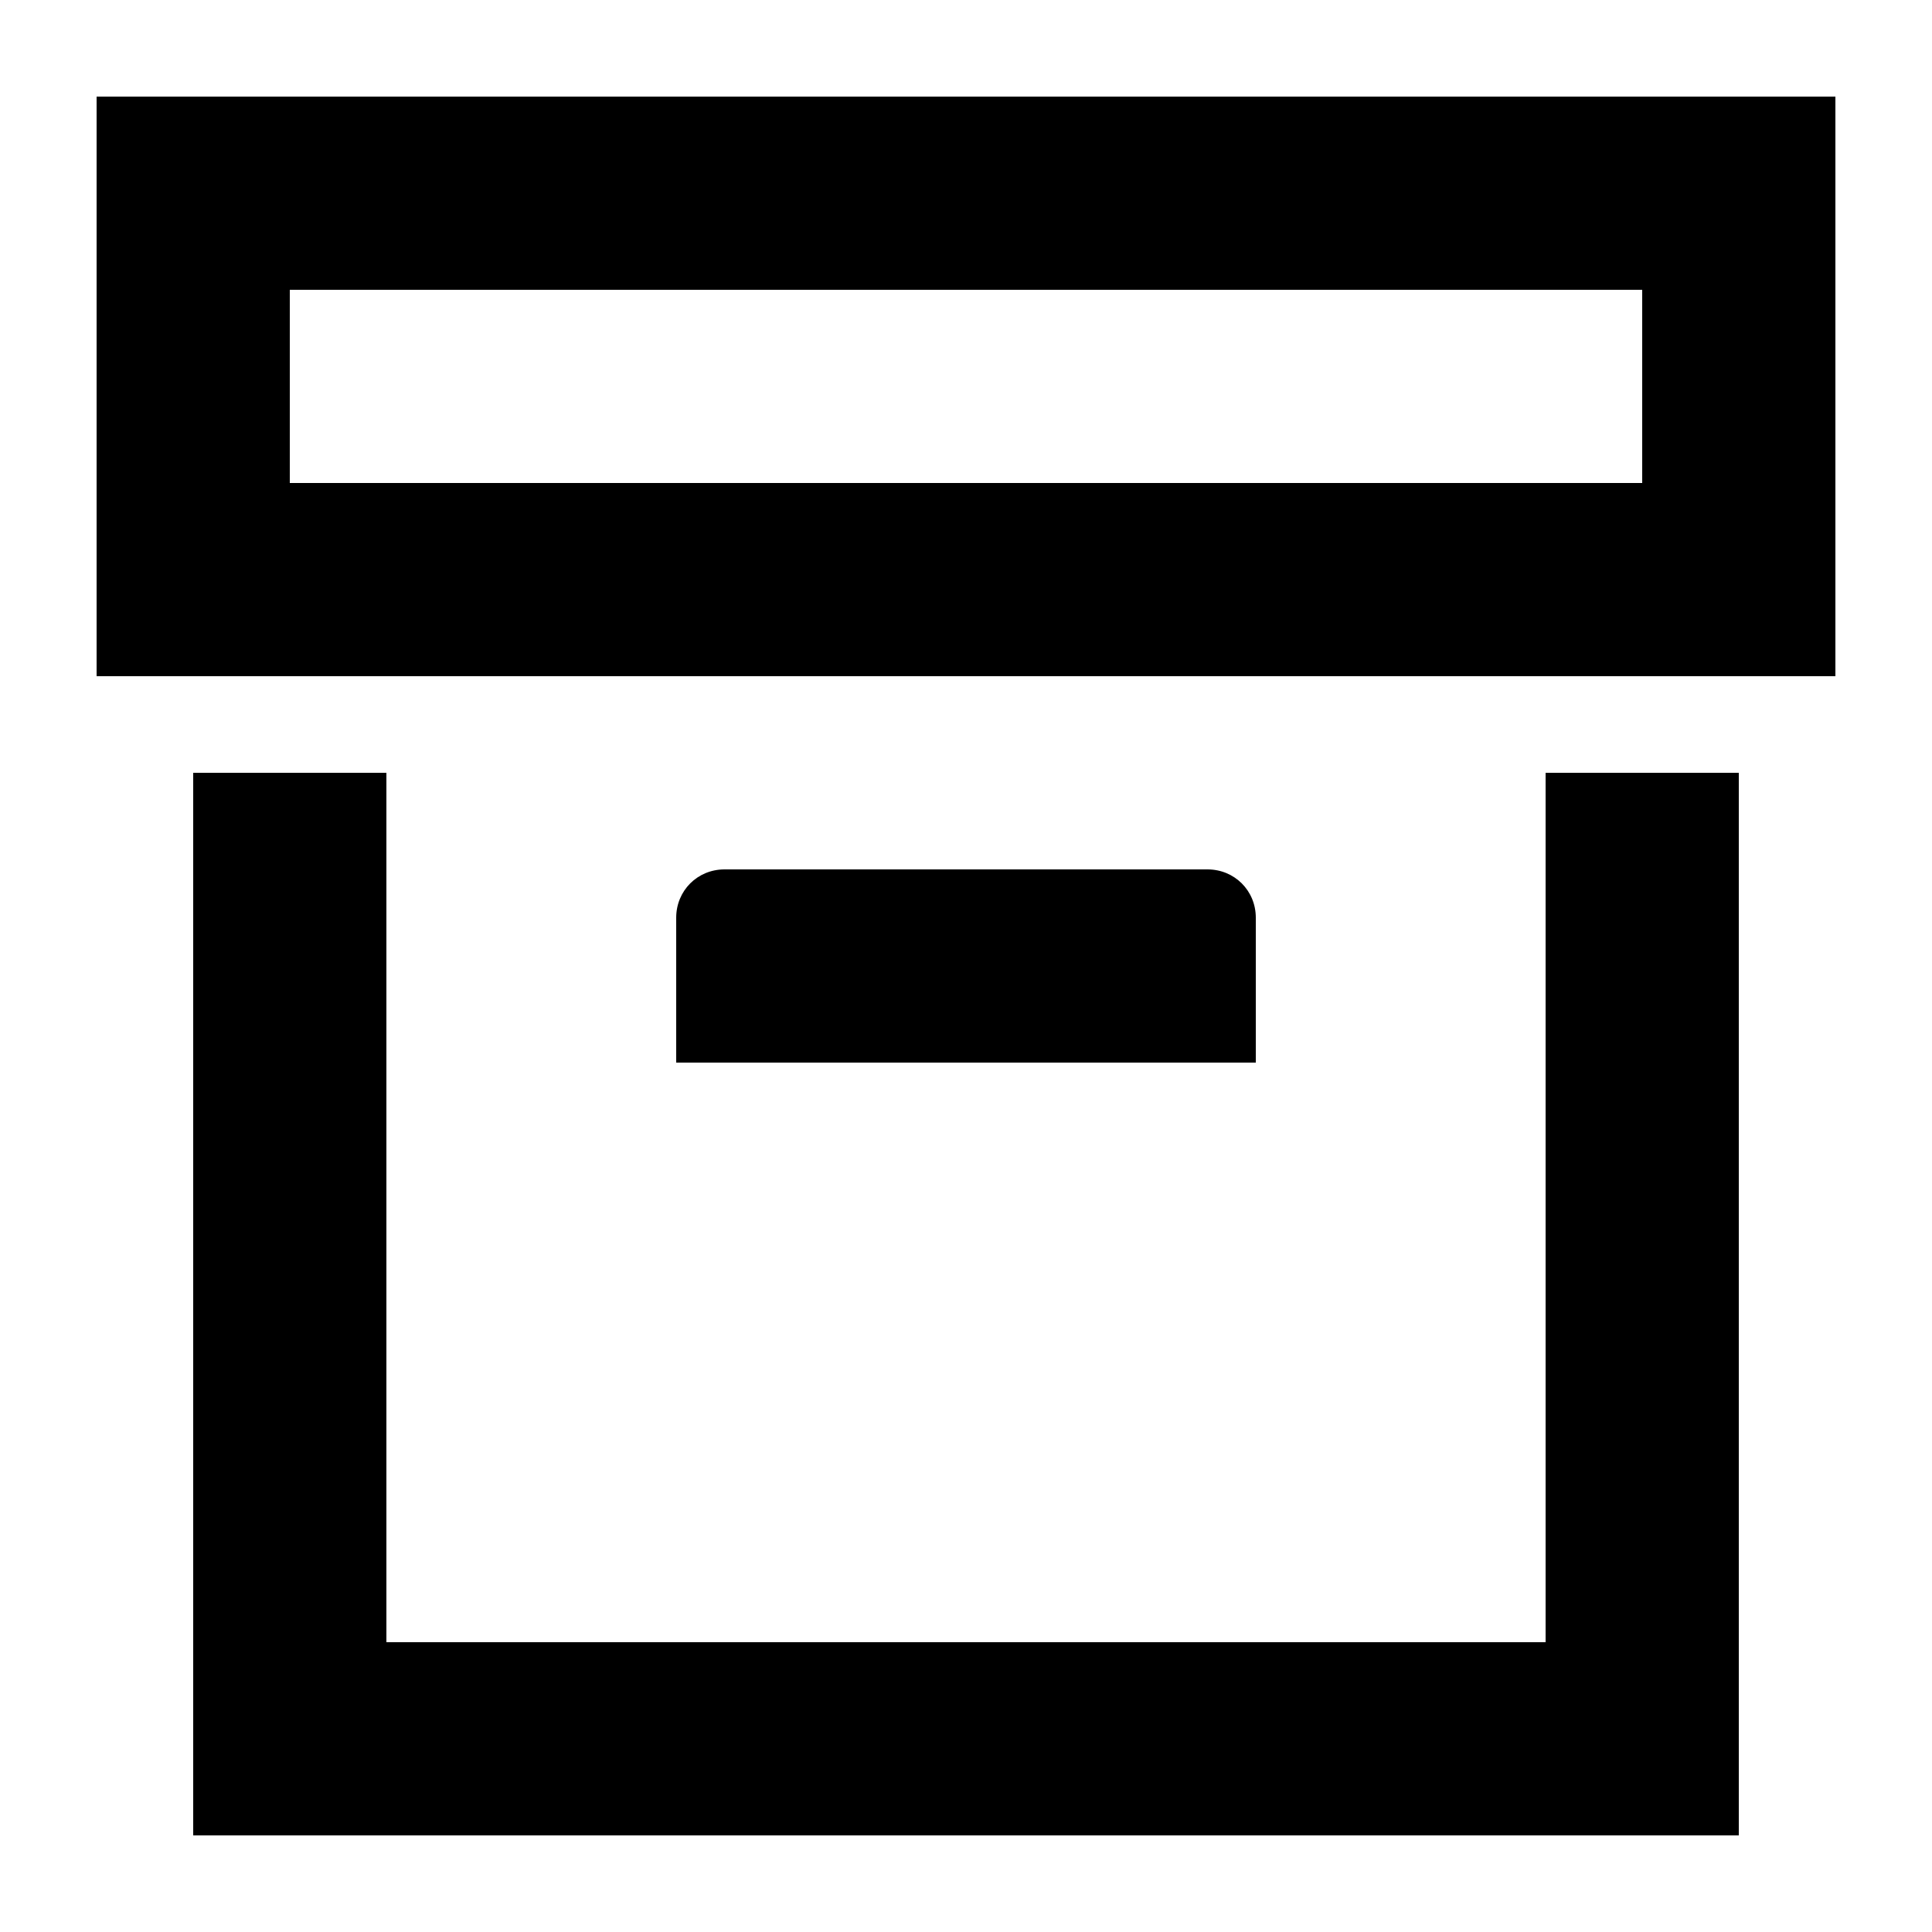
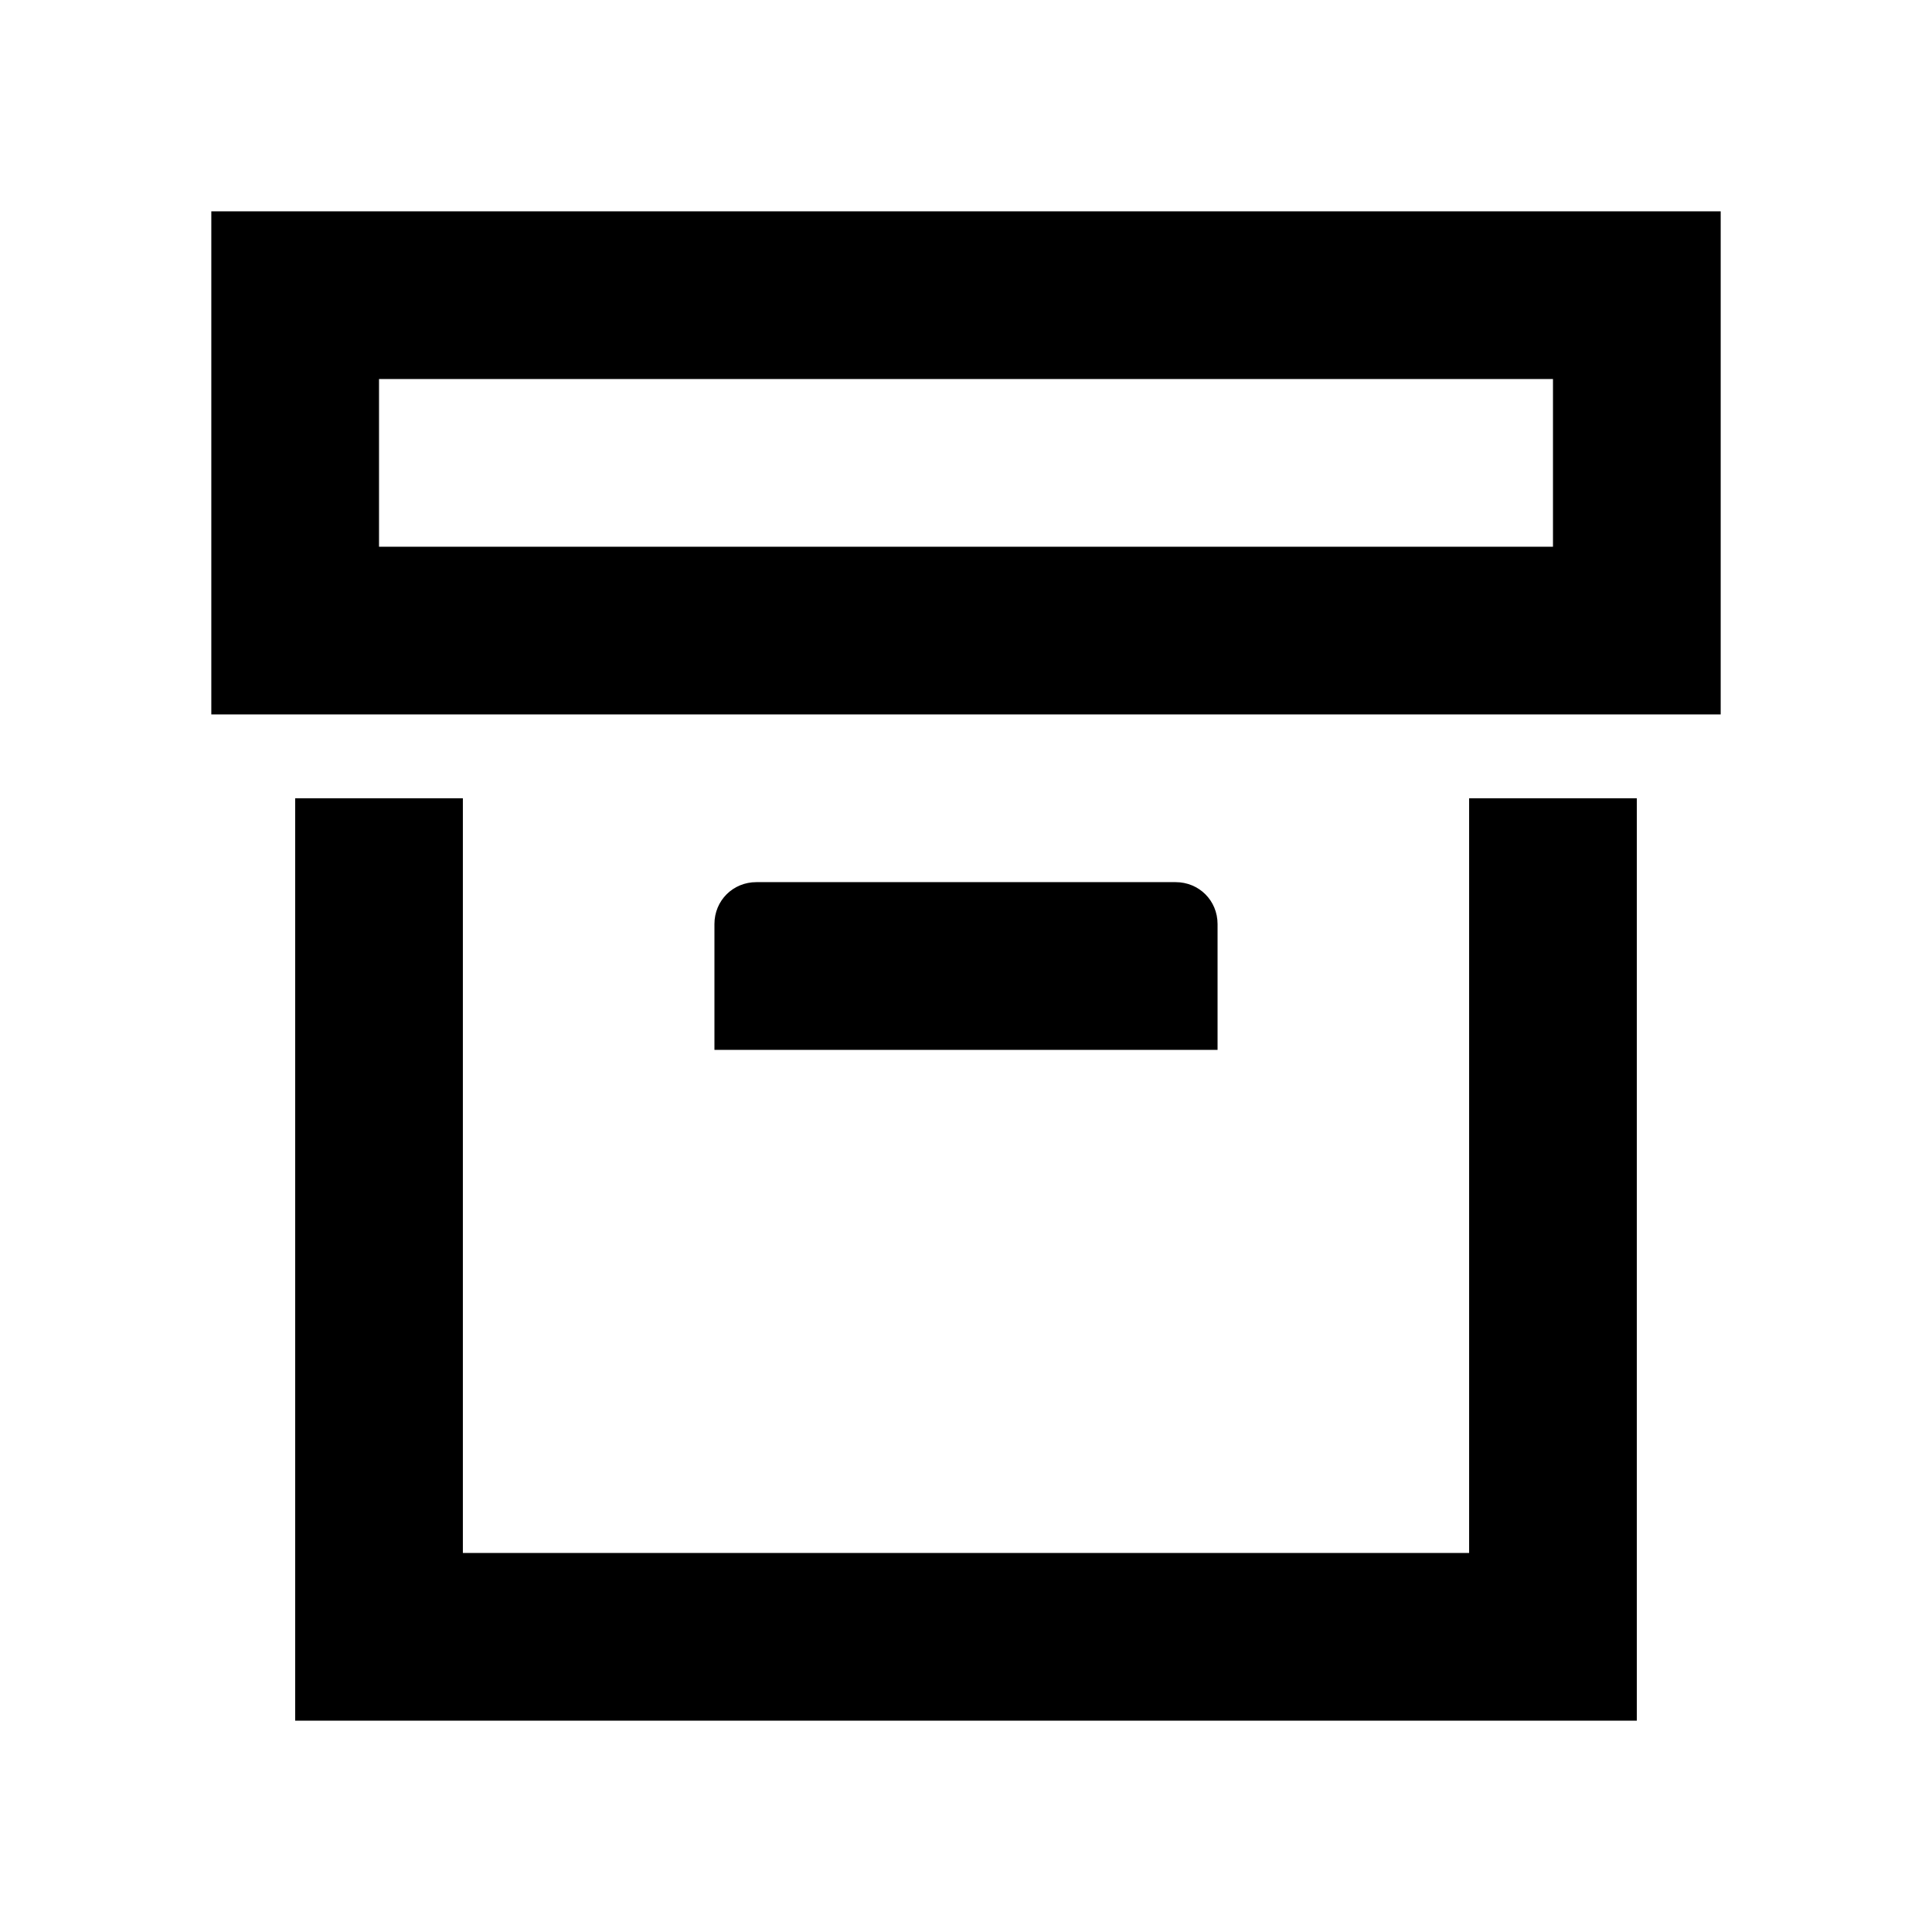
- <svg xmlns="http://www.w3.org/2000/svg" width="500" height="500" viewBox="0 0 500 500">
-   <path d="M450 475H50V200h50v225h300V200h50zM25 25h450v150H25zm162.5 200h125c7 0 12.5 5.5 12.5 12.5V275H175v-37.5c0-7 5.5-12.5 12.5-12.5M75 75v50h350V75z" />
+ <svg xmlns="http://www.w3.org/2000/svg" width="512" height="512" viewBox="0 0 512 512">
+   <path d="M433.778,456H78.222v-244.444h44.444v200h266.667v-200h44.444v244.444ZM56,56h400v133.333H56V56ZM200.444,233.778h111.111c6.222,0,11.111,4.889,11.111,11.111v33.333h-133.333v-33.333c0-6.222,4.889-11.111,11.111-11.111M100.444,100.444v44.444h311.111v-44.444H100.444Z" />
</svg>
